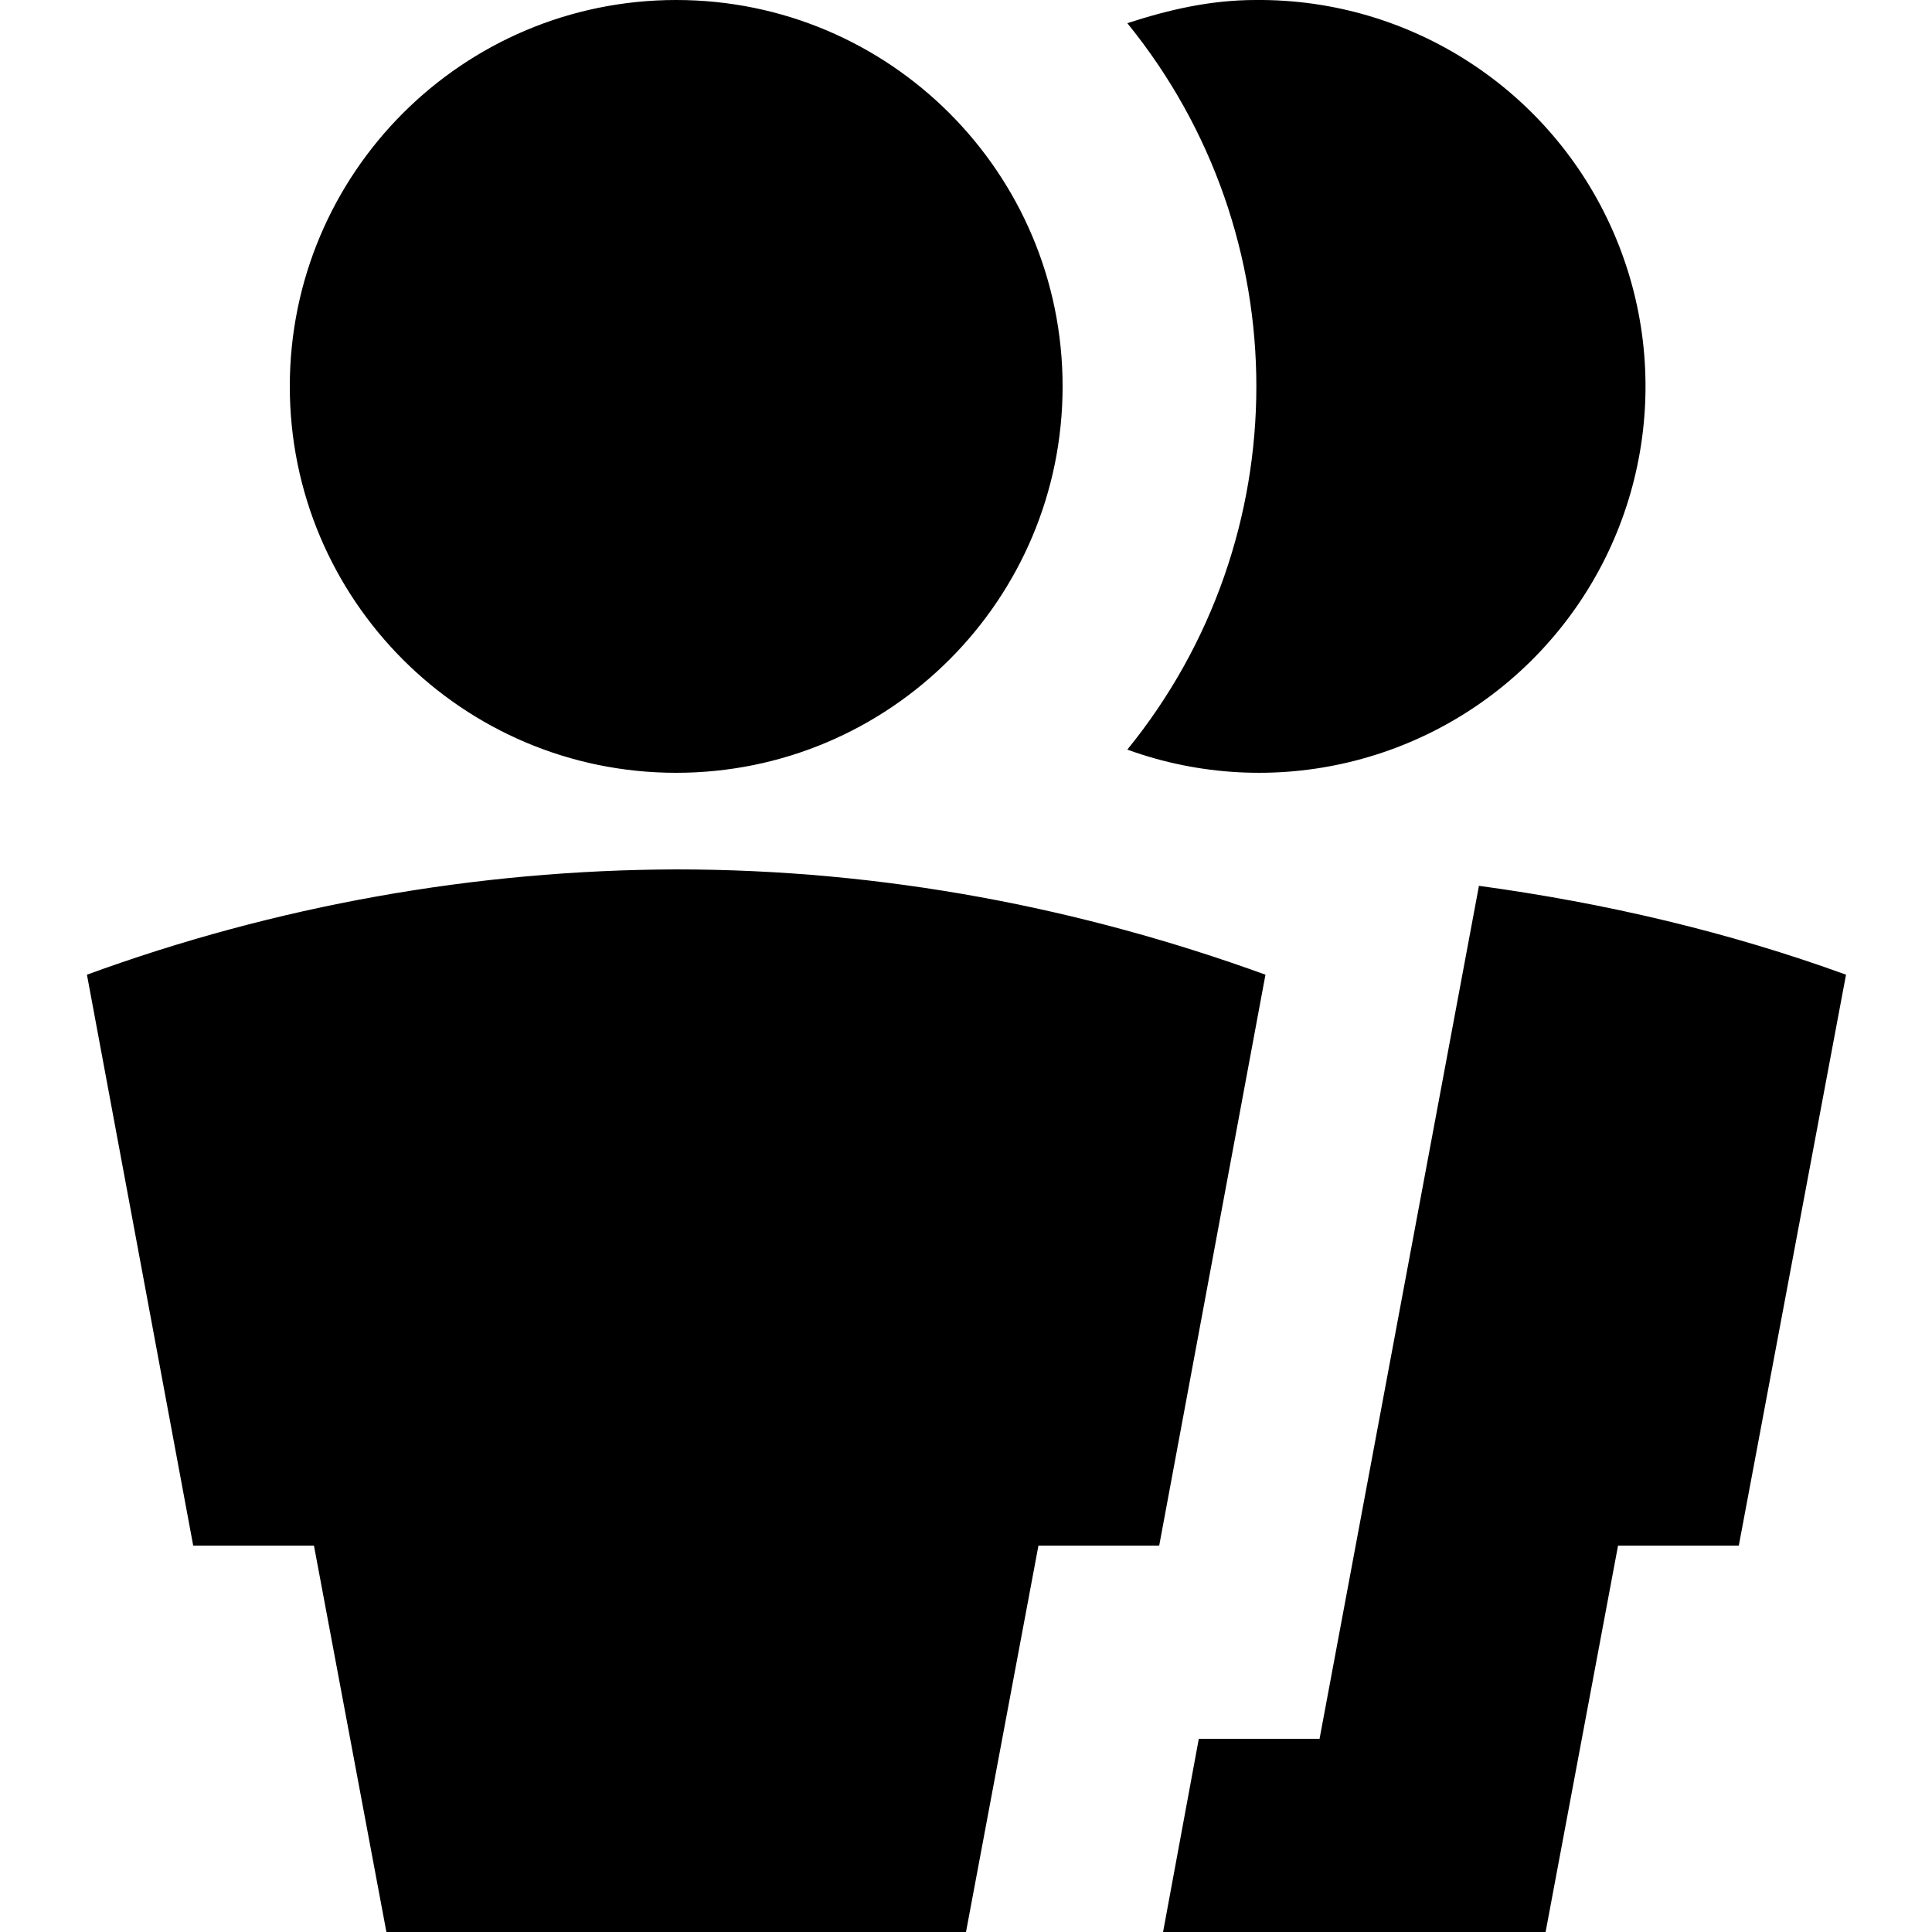
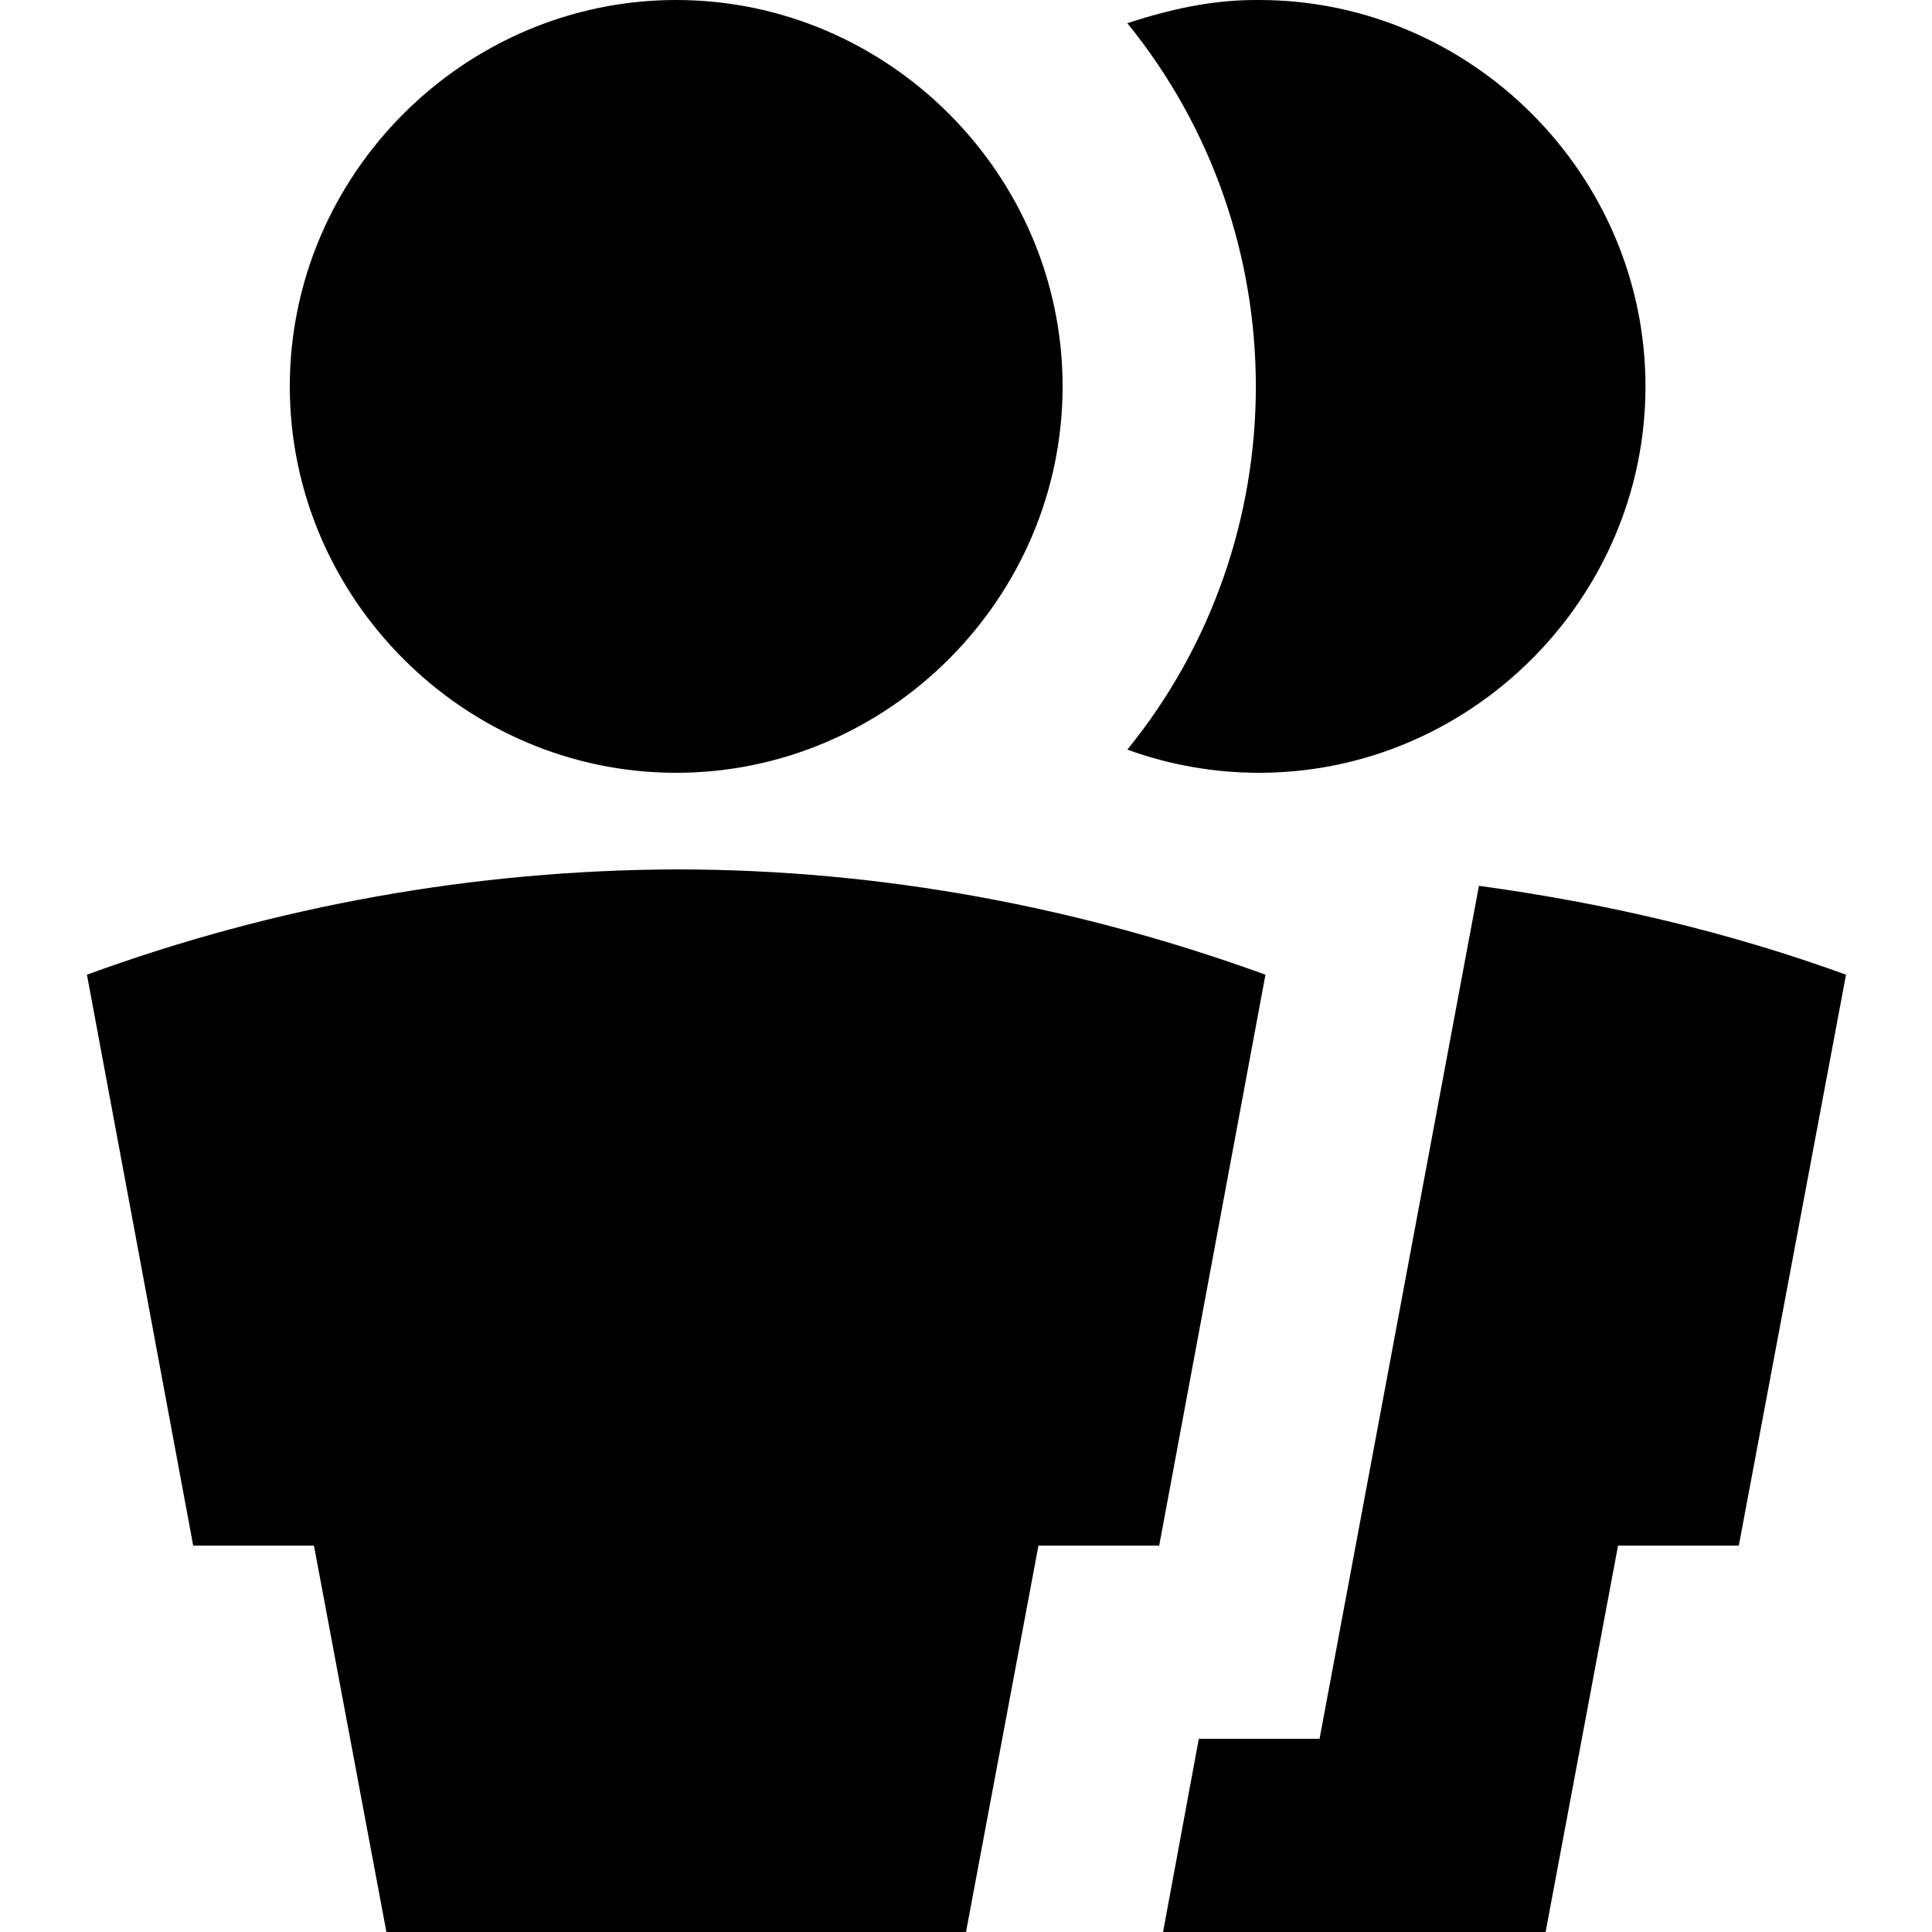
- <svg xmlns="http://www.w3.org/2000/svg" viewBox="0 0 20 20" class="h-5 w-5">
-   <path d="M7 8a4 4 0 1 1 0-8 4 4 0 0 1 0 8zm0 1c2.15 0 4.2.4 6.1 1.09L12 16h-1.25L10 20H4l-.75-4H2L.9 10.09A17.93 17.93 0 0 1 7 9zm8.31.17c1.32.18 2.59.48 3.8.92L18 16h-1.25L16 20h-3.96l.37-2h1.25l1.65-8.83zM13 0a4 4 0 1 1-1.33 7.76 5.96 5.96 0 0 0 0-7.52C12.1.1 12.53 0 13 0z" />
+ <svg xmlns="http://www.w3.org/2000/svg" width="100%" height="100%" viewBox="0 0 20 20" version="1.1" xml:space="preserve" style="fill-rule:evenodd;clip-rule:evenodd;stroke-linejoin:round;stroke-miterlimit:2;">
+   <path d="M7,8C4.806,8 3,6.194 3,4C3,1.806 4.806,0 7,0C9.194,-0 11,1.806 11,4C11,6.194 9.194,8 7,8ZM7,9C9.15,9 11.2,9.4 13.1,10.09L12,16L10.75,16L10,20L4,20L3.25,16L2,16L0.9,10.09C2.855,9.375 4.919,9.007 7,9ZM15.31,9.17C16.63,9.35 17.9,9.65 19.11,10.09L18,16L16.75,16L16,20L12.04,20L12.41,18L13.66,18L15.31,9.17ZM13,0C13.011,-0 13.023,-0 13.034,-0C15.229,-0 17.034,1.806 17.034,4C17.034,6.194 15.229,8 13.034,8C12.569,8 12.107,7.919 11.67,7.76C13.444,5.578 13.444,2.422 11.67,0.24C12.1,0.1 12.53,0 13,0Z" style="fill-rule:nonzero;" />
</svg>
